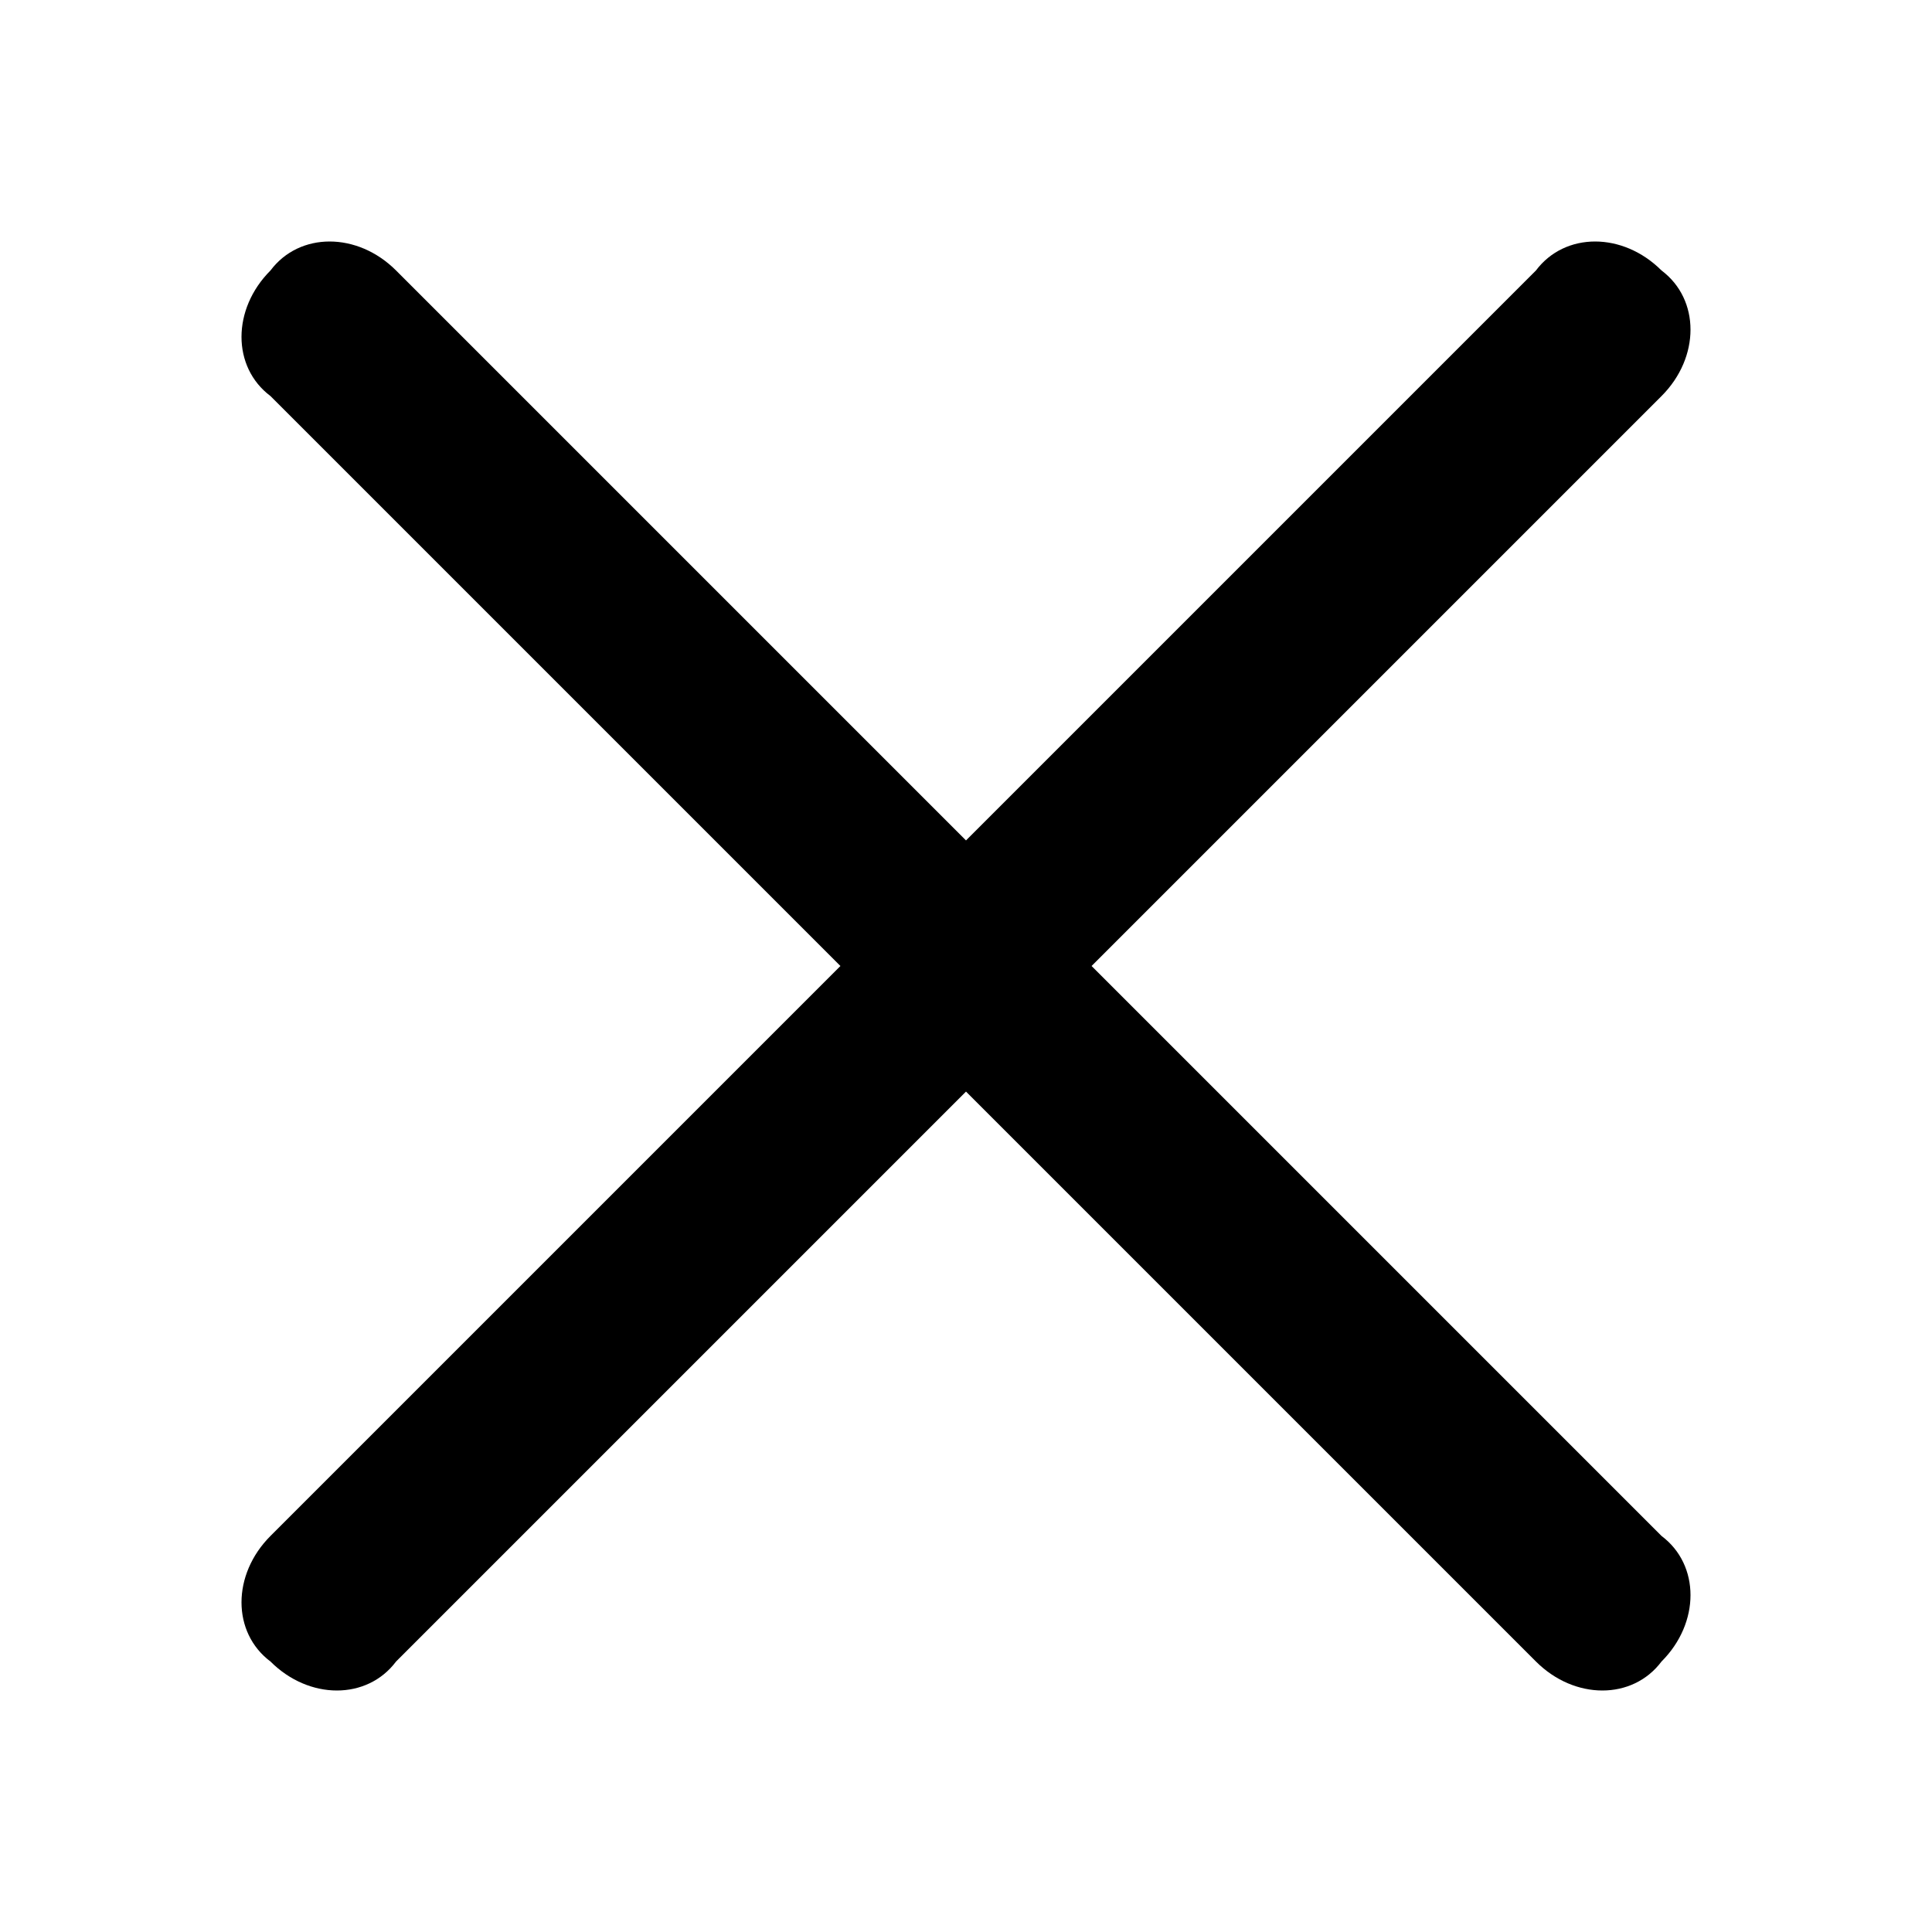
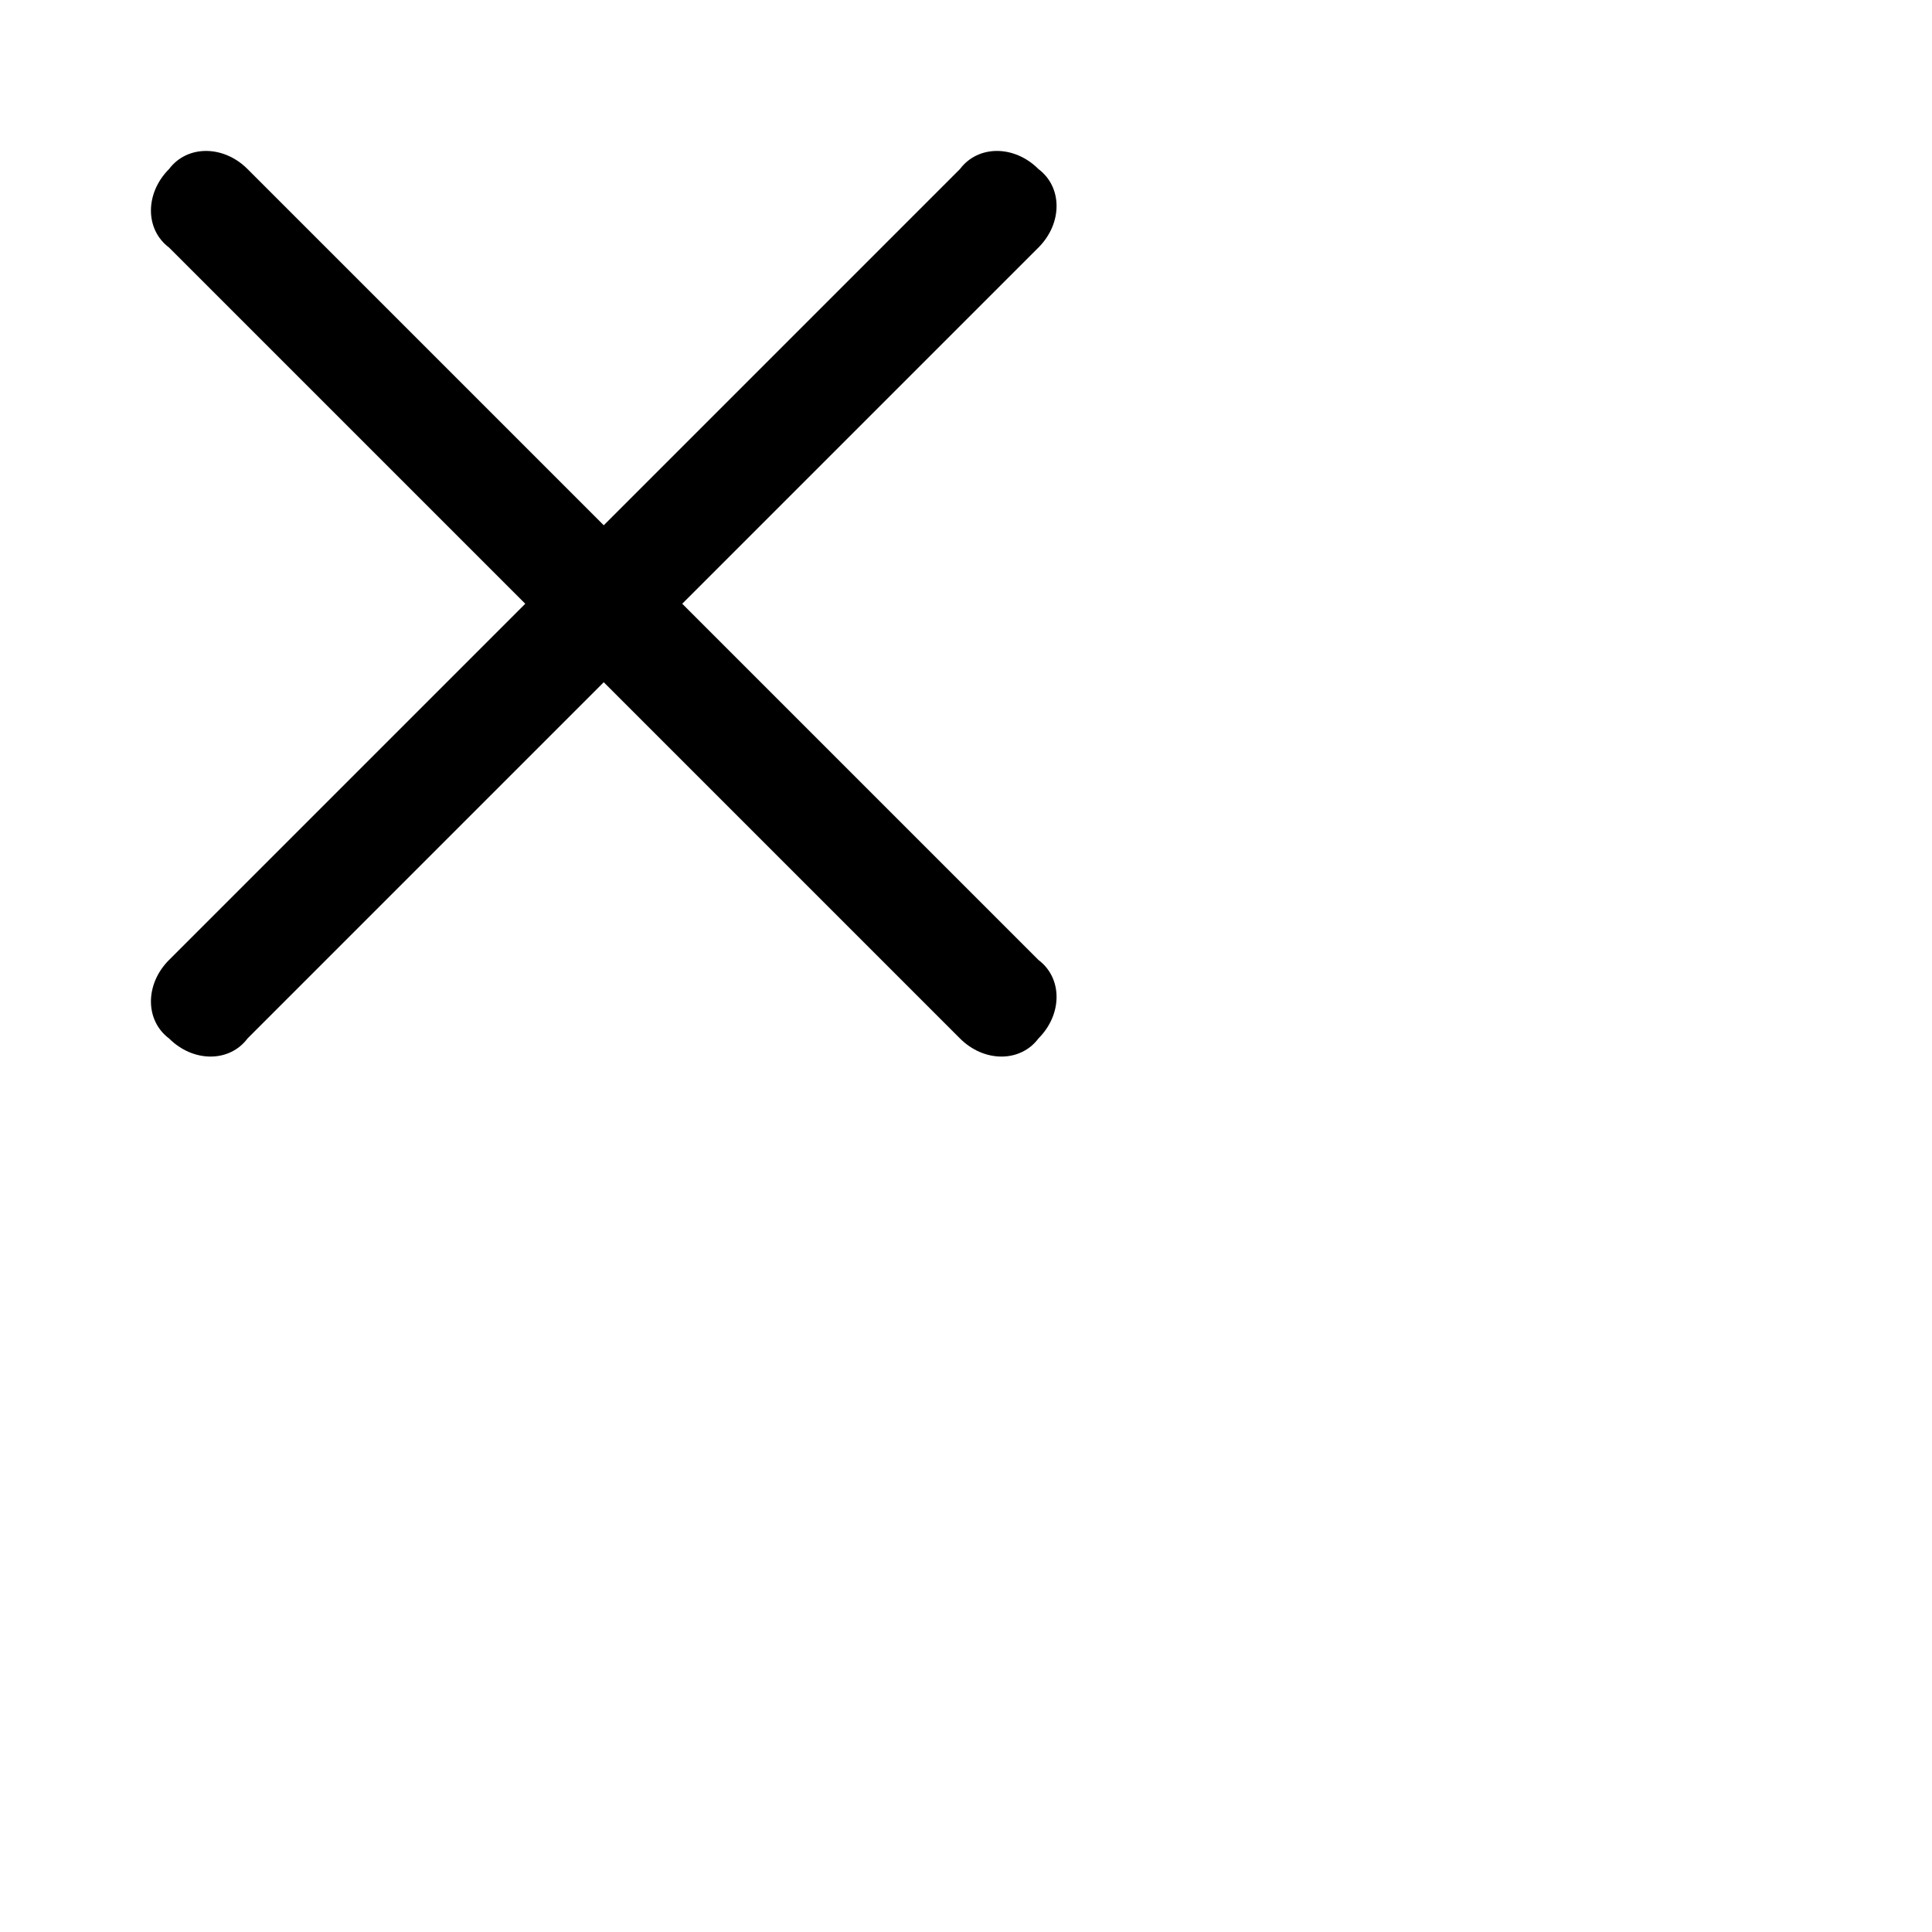
- <svg xmlns="http://www.w3.org/2000/svg" viewBox="0 0 20 20">
+ <svg xmlns="http://www.w3.org/2000/svg" viewBox="0 0 32 32">
  <path d="M 17.2 4.1 C 17.6 3.7 17.6 3.1 17.2 2.8 C 16.8 2.4 16.2 2.4 15.9 2.8 L 10 8.7 L 4.1 2.8 C 3.7 2.4 3.1 2.4 2.8 2.8 C 2.4 3.2 2.4 3.8 2.8 4.1 L 8.7 10 L 2.8 15.9 C 2.4 16.3 2.4 16.9 2.8 17.2 C 3.2 17.6 3.8 17.6 4.1 17.2 L 10 11.3 L 15.9 17.2 C 16.3 17.6 16.9 17.6 17.2 17.2 C 17.6 16.8 17.6 16.2 17.2 15.9 L 11.3 10 L 17.2 4.1 Z" fill="currentColor" />
</svg>
